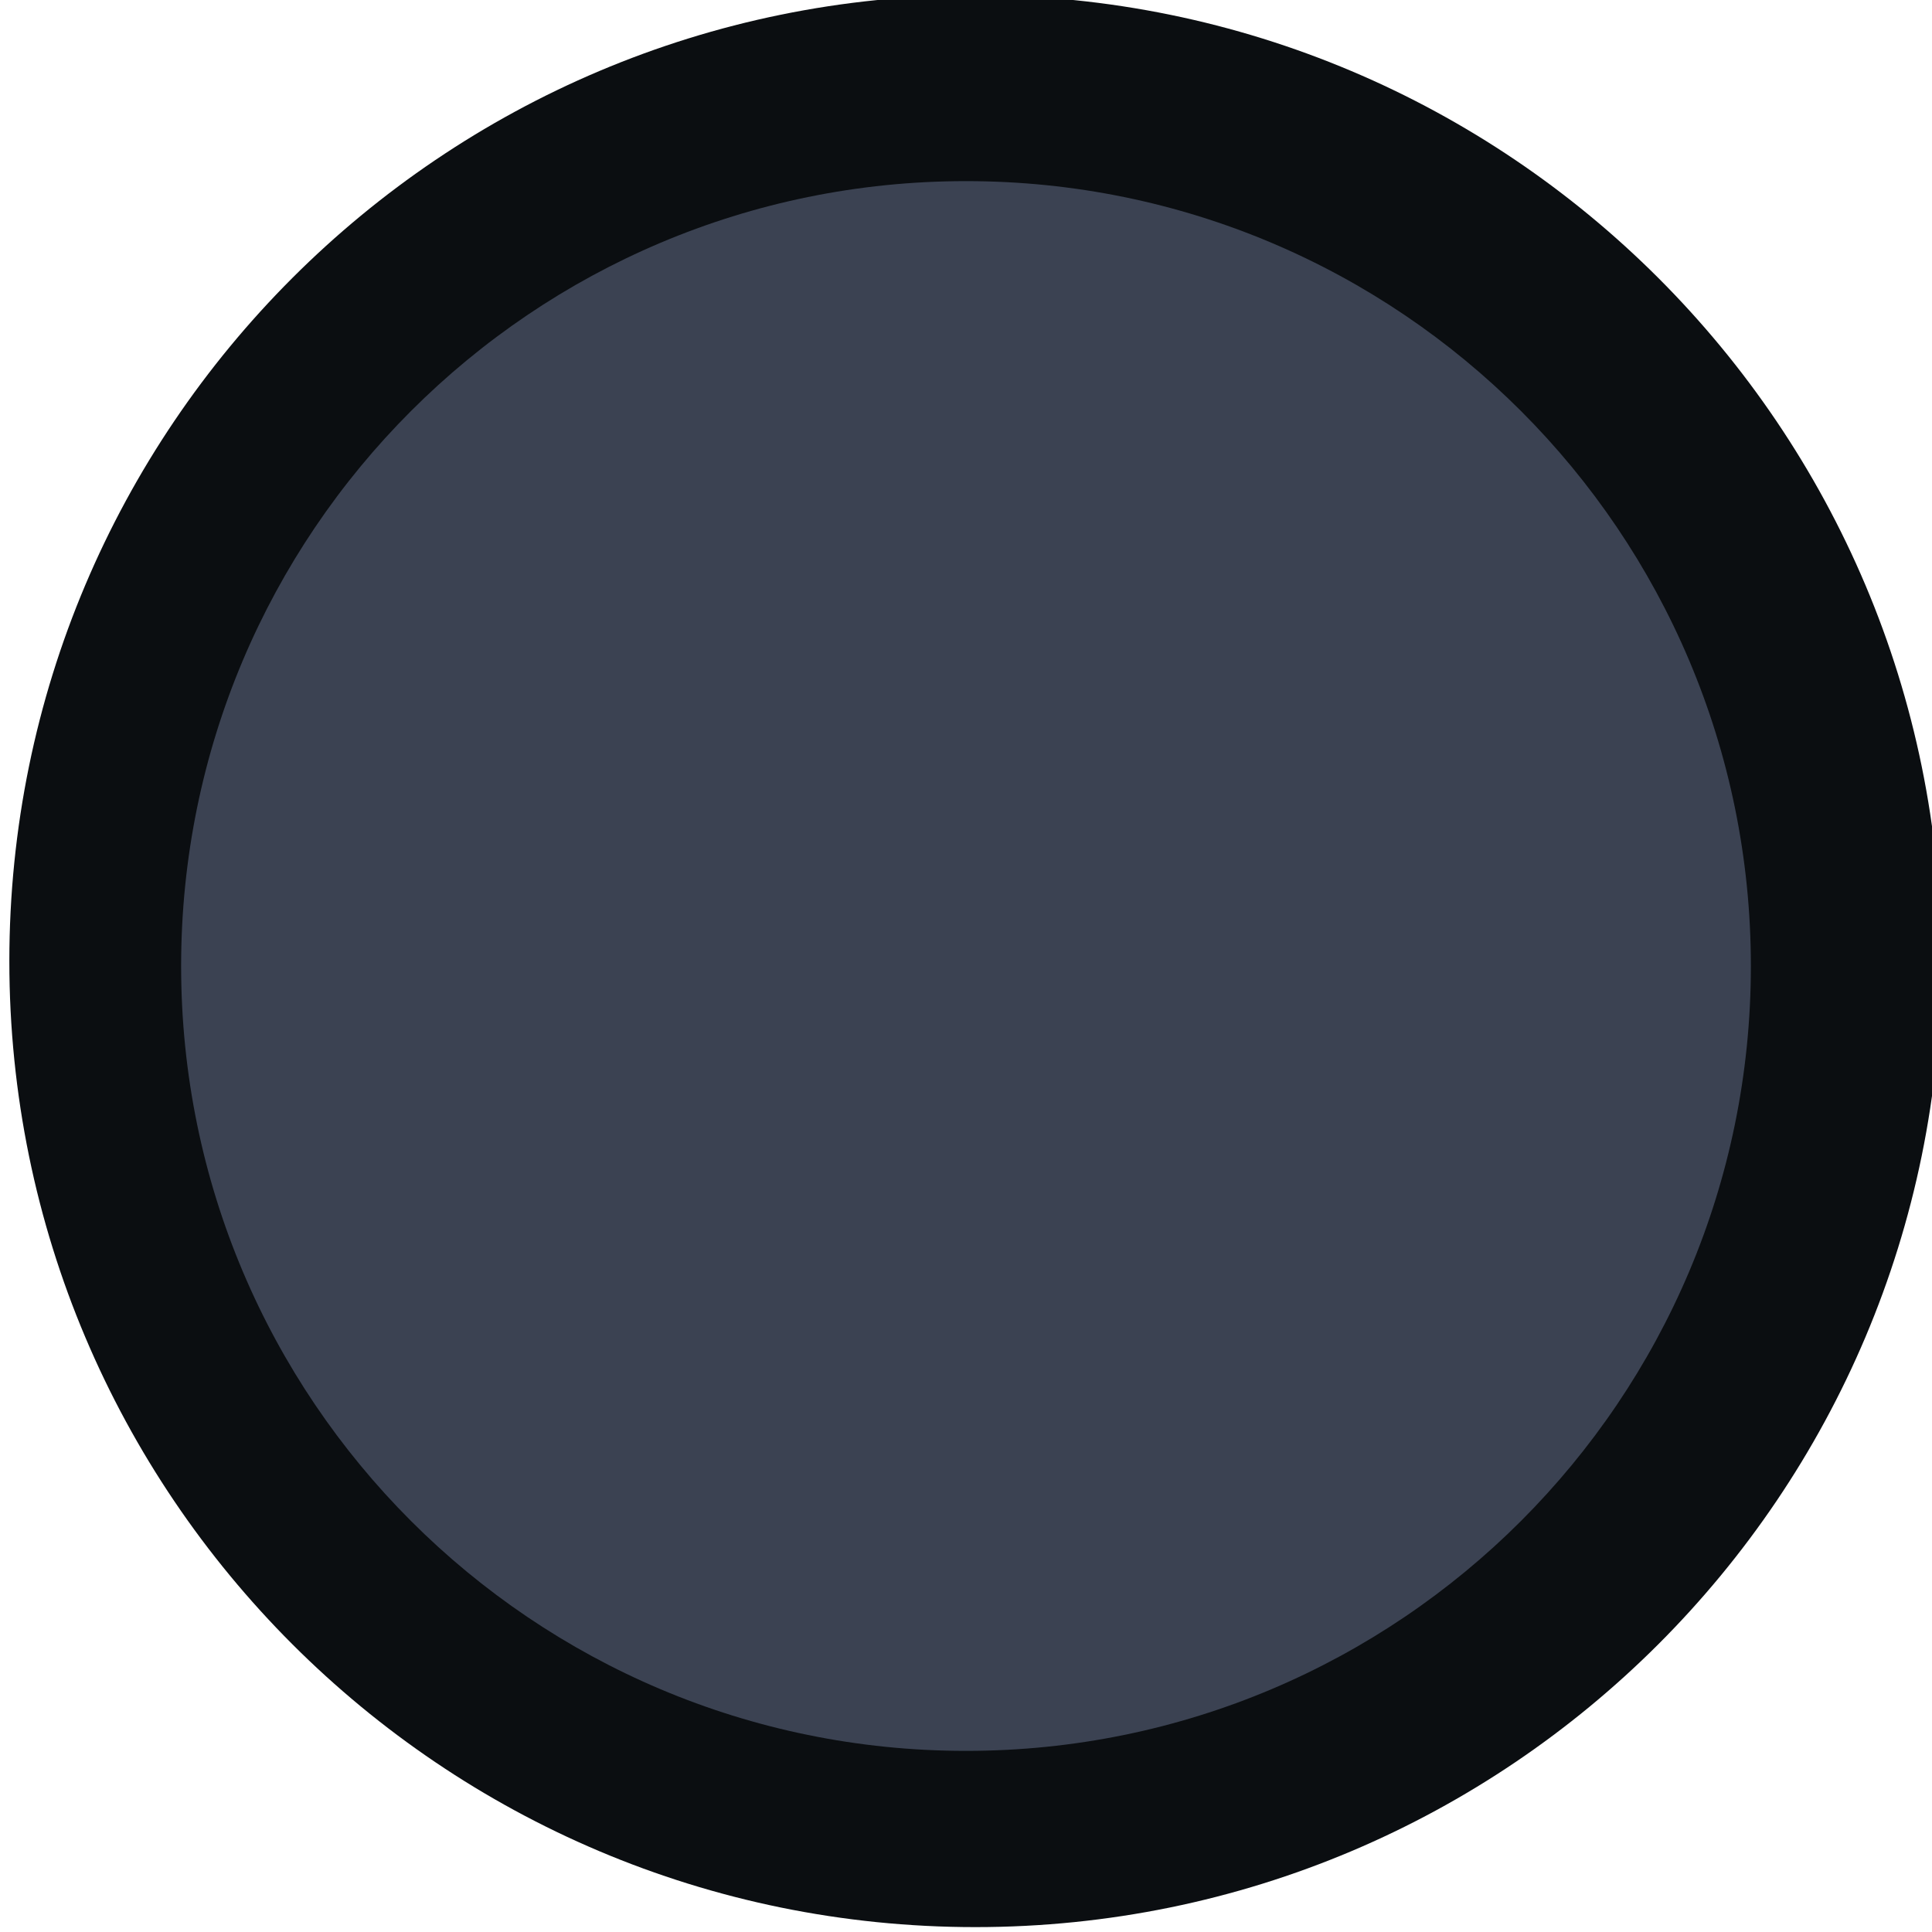
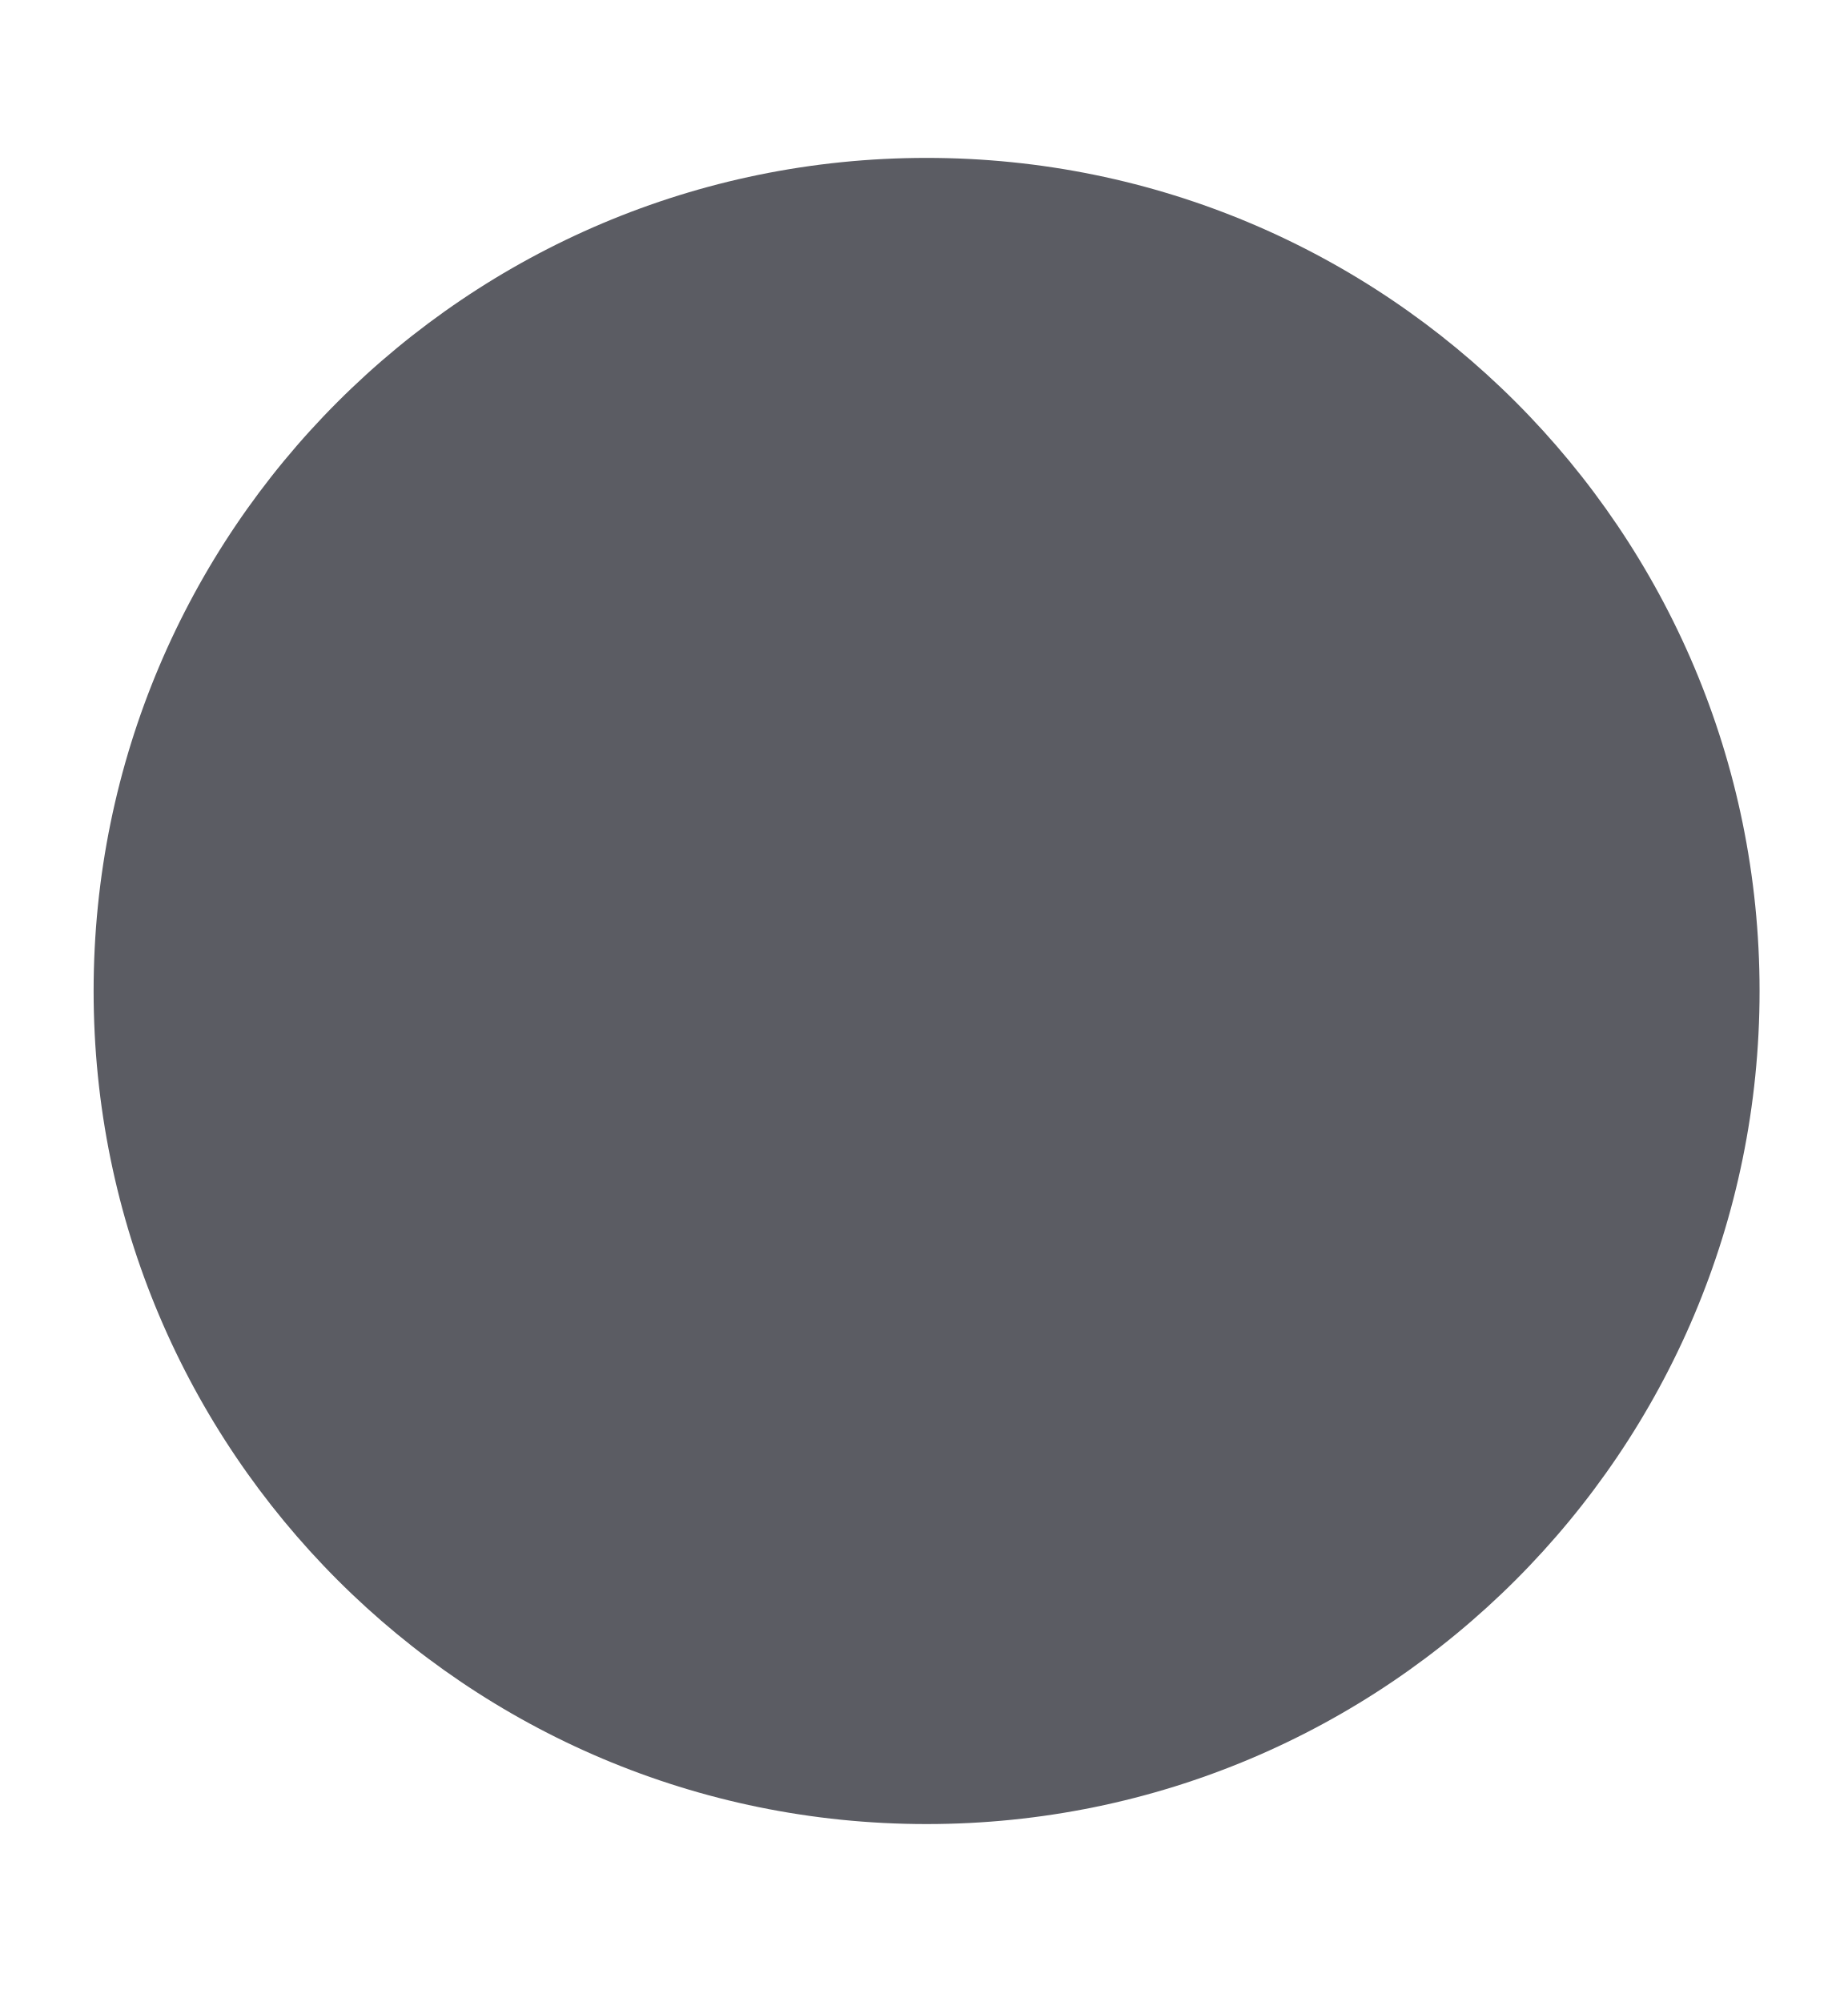
- <svg xmlns="http://www.w3.org/2000/svg" width="16" height="16" id="svg2" version="1.1">
+ <svg xmlns="http://www.w3.org/2000/svg" width="12" height="13" id="svg2" version="1.1">
  <defs id="defs4" />
-   <g id="layer1" transform="translate(-671.1429,-648.5765)">
+   <g id="layer1" transform="translate(-671.1429,-651.5765)">
    <g transform="matrix(0.1265625,0,0,-0.1265625,672.0709,663.0964)" id="g4090">
-       <g transform="scale(0.1)" id="g4092">
-         <path id="path4094" style="fill:#0b0e11;fill-opacity:1;fill-rule:evenodd;stroke:none;stroke-width:1.143" d="m 564.893,-113.749 c 349.093,0 632.093,283.001 632.093,632.098 0,349.099 -283.001,632.099 -632.093,632.099 -349.103,0 -632.104,-283.001 -632.104,-632.099 0,-349.097 283.001,-632.098 632.104,-632.098" />
-         <path id="path4096" style="fill:#3b4252;fill-opacity:1;fill-rule:evenodd;stroke:none" d="m 558.777,1.568 c 283.637,0 513.575,229.943 513.575,513.585 0,283.644 -229.938,513.582 -513.575,513.582 -283.647,0 -513.586,-229.938 -513.586,-513.582 0,-283.642 229.938,-513.585 513.586,-513.585" />
+       <g transform="scale(0.1,0.1)" id="g4092">
+         <g transform="matrix(10,0,0,10,3.128401,-0.3630997)" id="g4195">
+           <g transform="scale(0.1,0.1)" id="g4197">
+             <path id="path4199" style="fill:#5b5c63;fill-opacity:1;fill-rule:evenodd;stroke:none" d="m 399.012,-25.291 c 236.063,0 427.43,191.364 427.43,427.43 0,236.059 -191.367,427.426 -427.43,427.426 -236.062,0 -427.429,-191.367 -427.429,-427.426 0,-236.066 191.367,-427.43 427.429,-427.43" />
+             <path id="path4201" style="fill:#5b5c63;fill-opacity:1;fill-rule:evenodd;stroke:none" d="m 399.012,11.061 c 215.985,0 391.078,175.09 391.078,391.078 0,215.98 -175.093,391.074 -391.078,391.074 -215.984,0 -391.078,-175.094 -391.078,-391.074 0,-215.988 175.094,-391.078 391.078,-391.078" />
+           </g>
+         </g>
      </g>
    </g>
  </g>
</svg>
